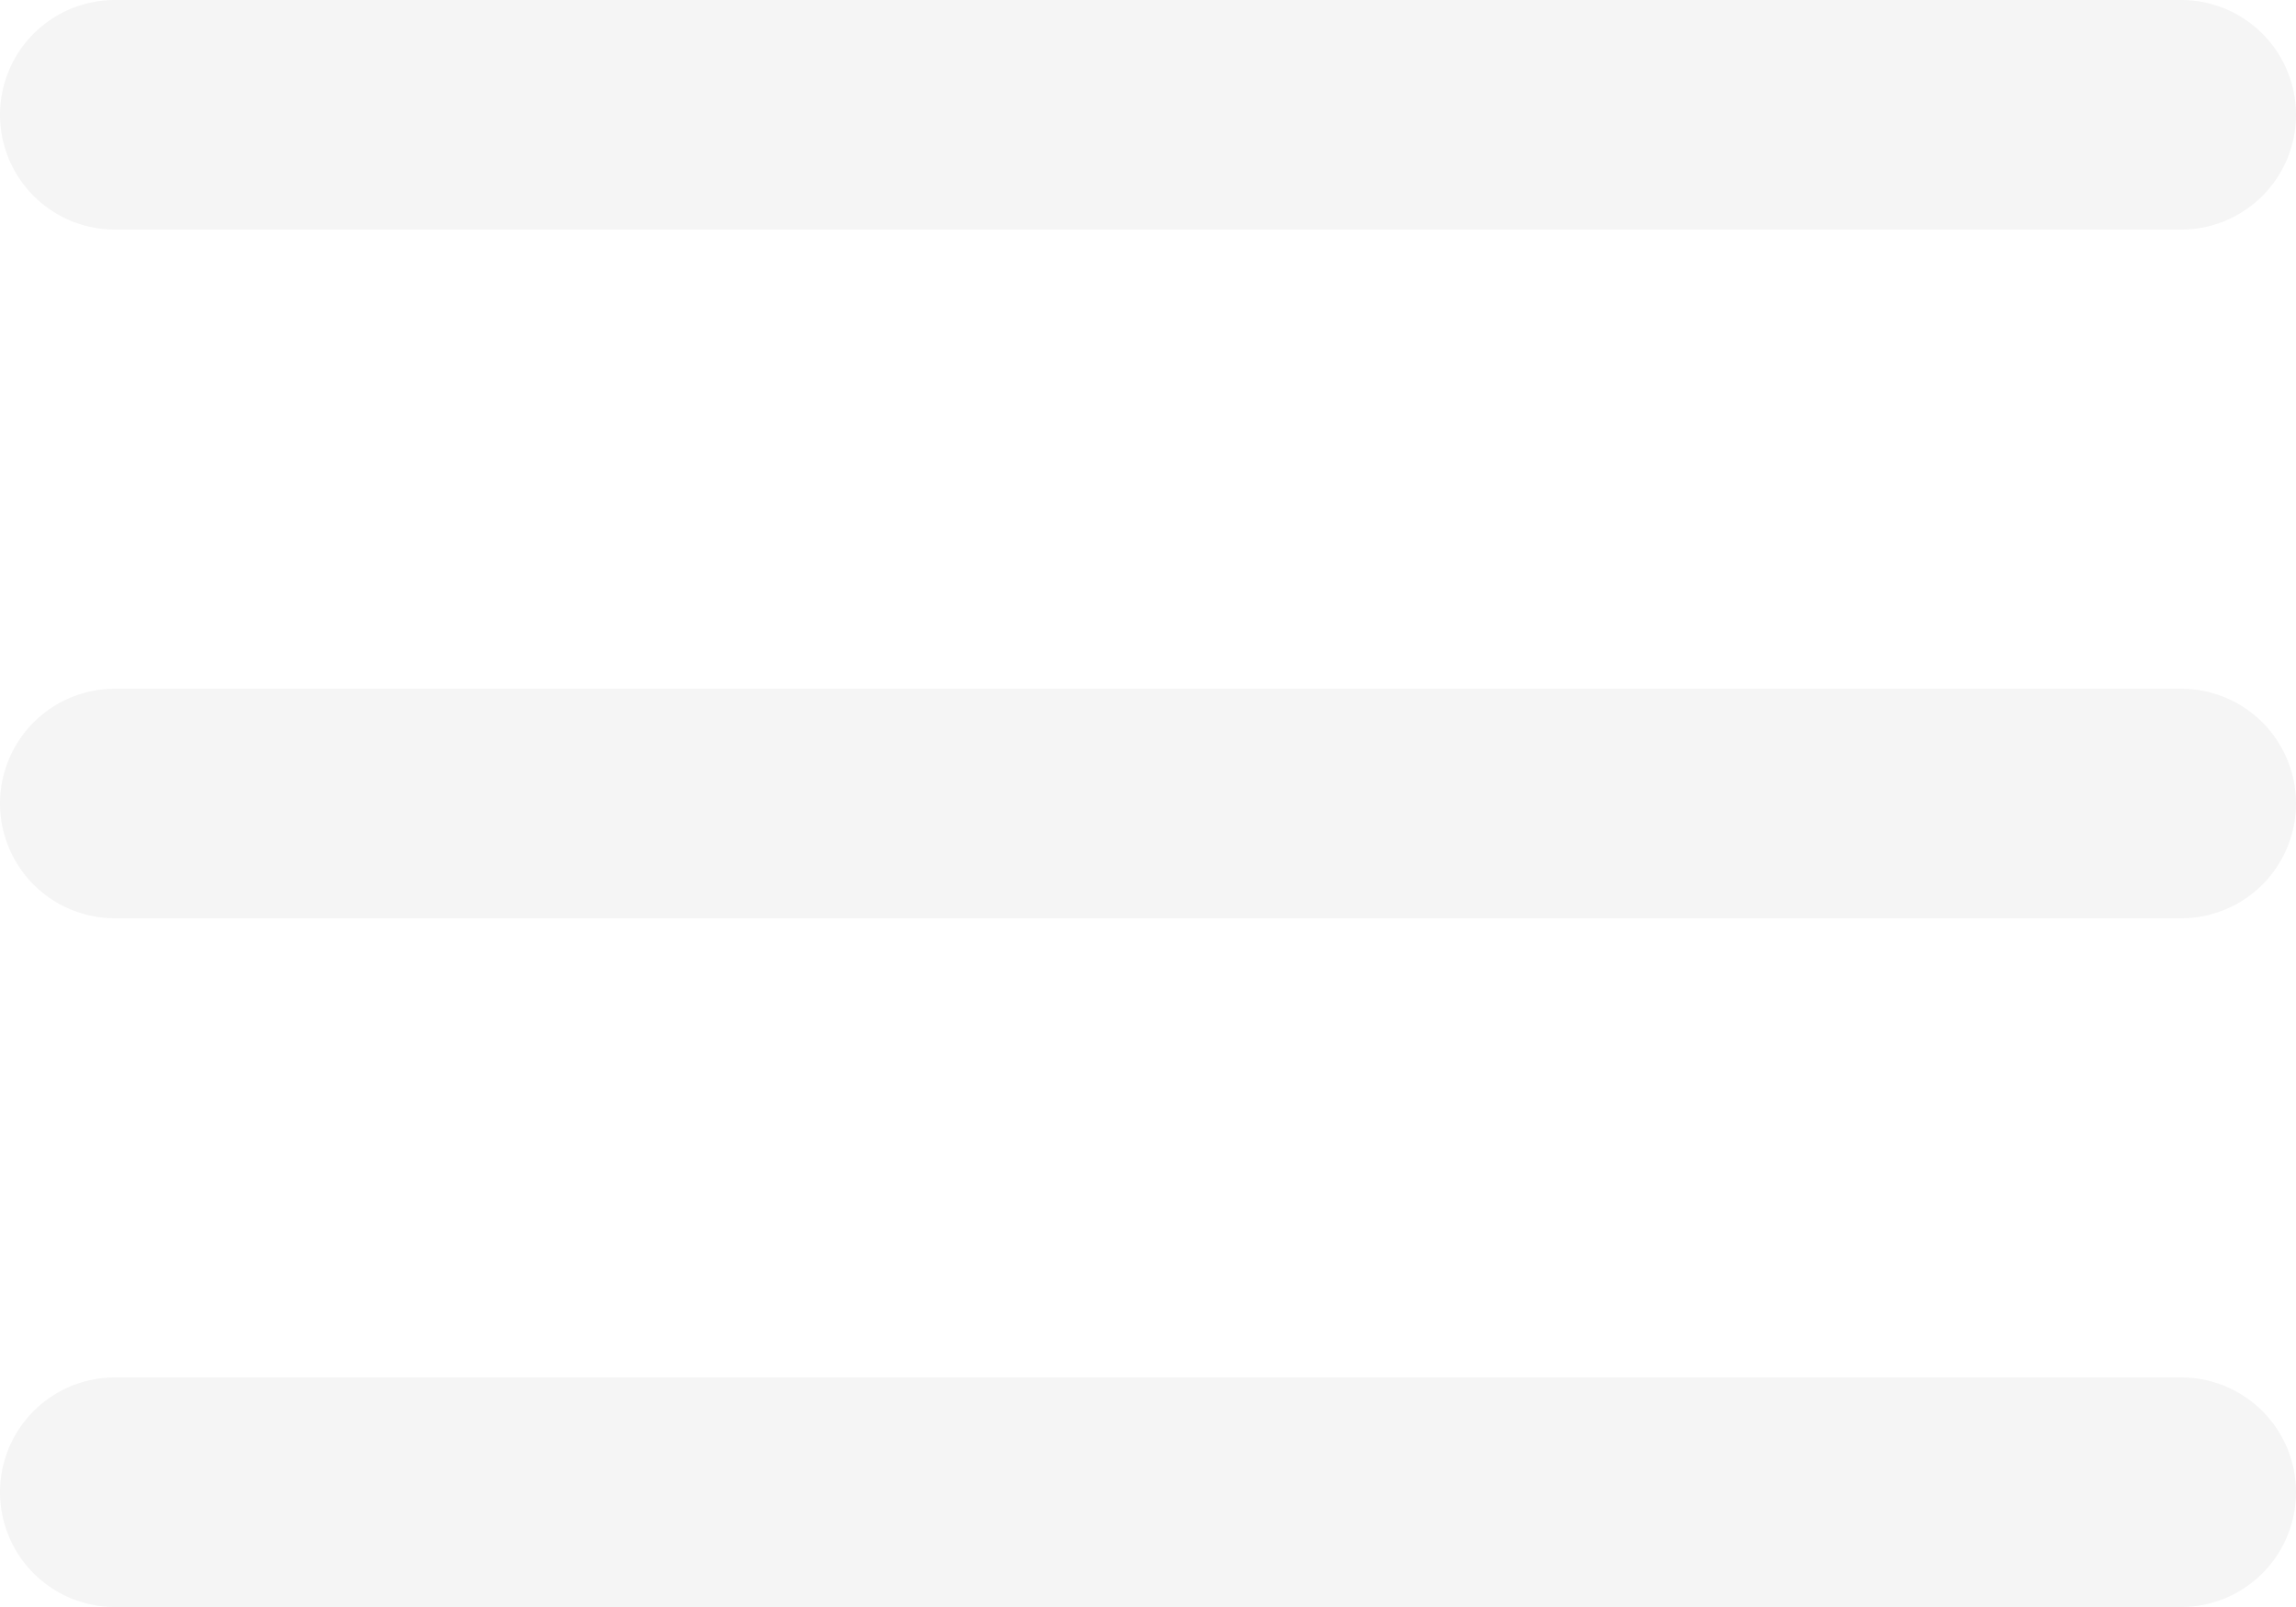
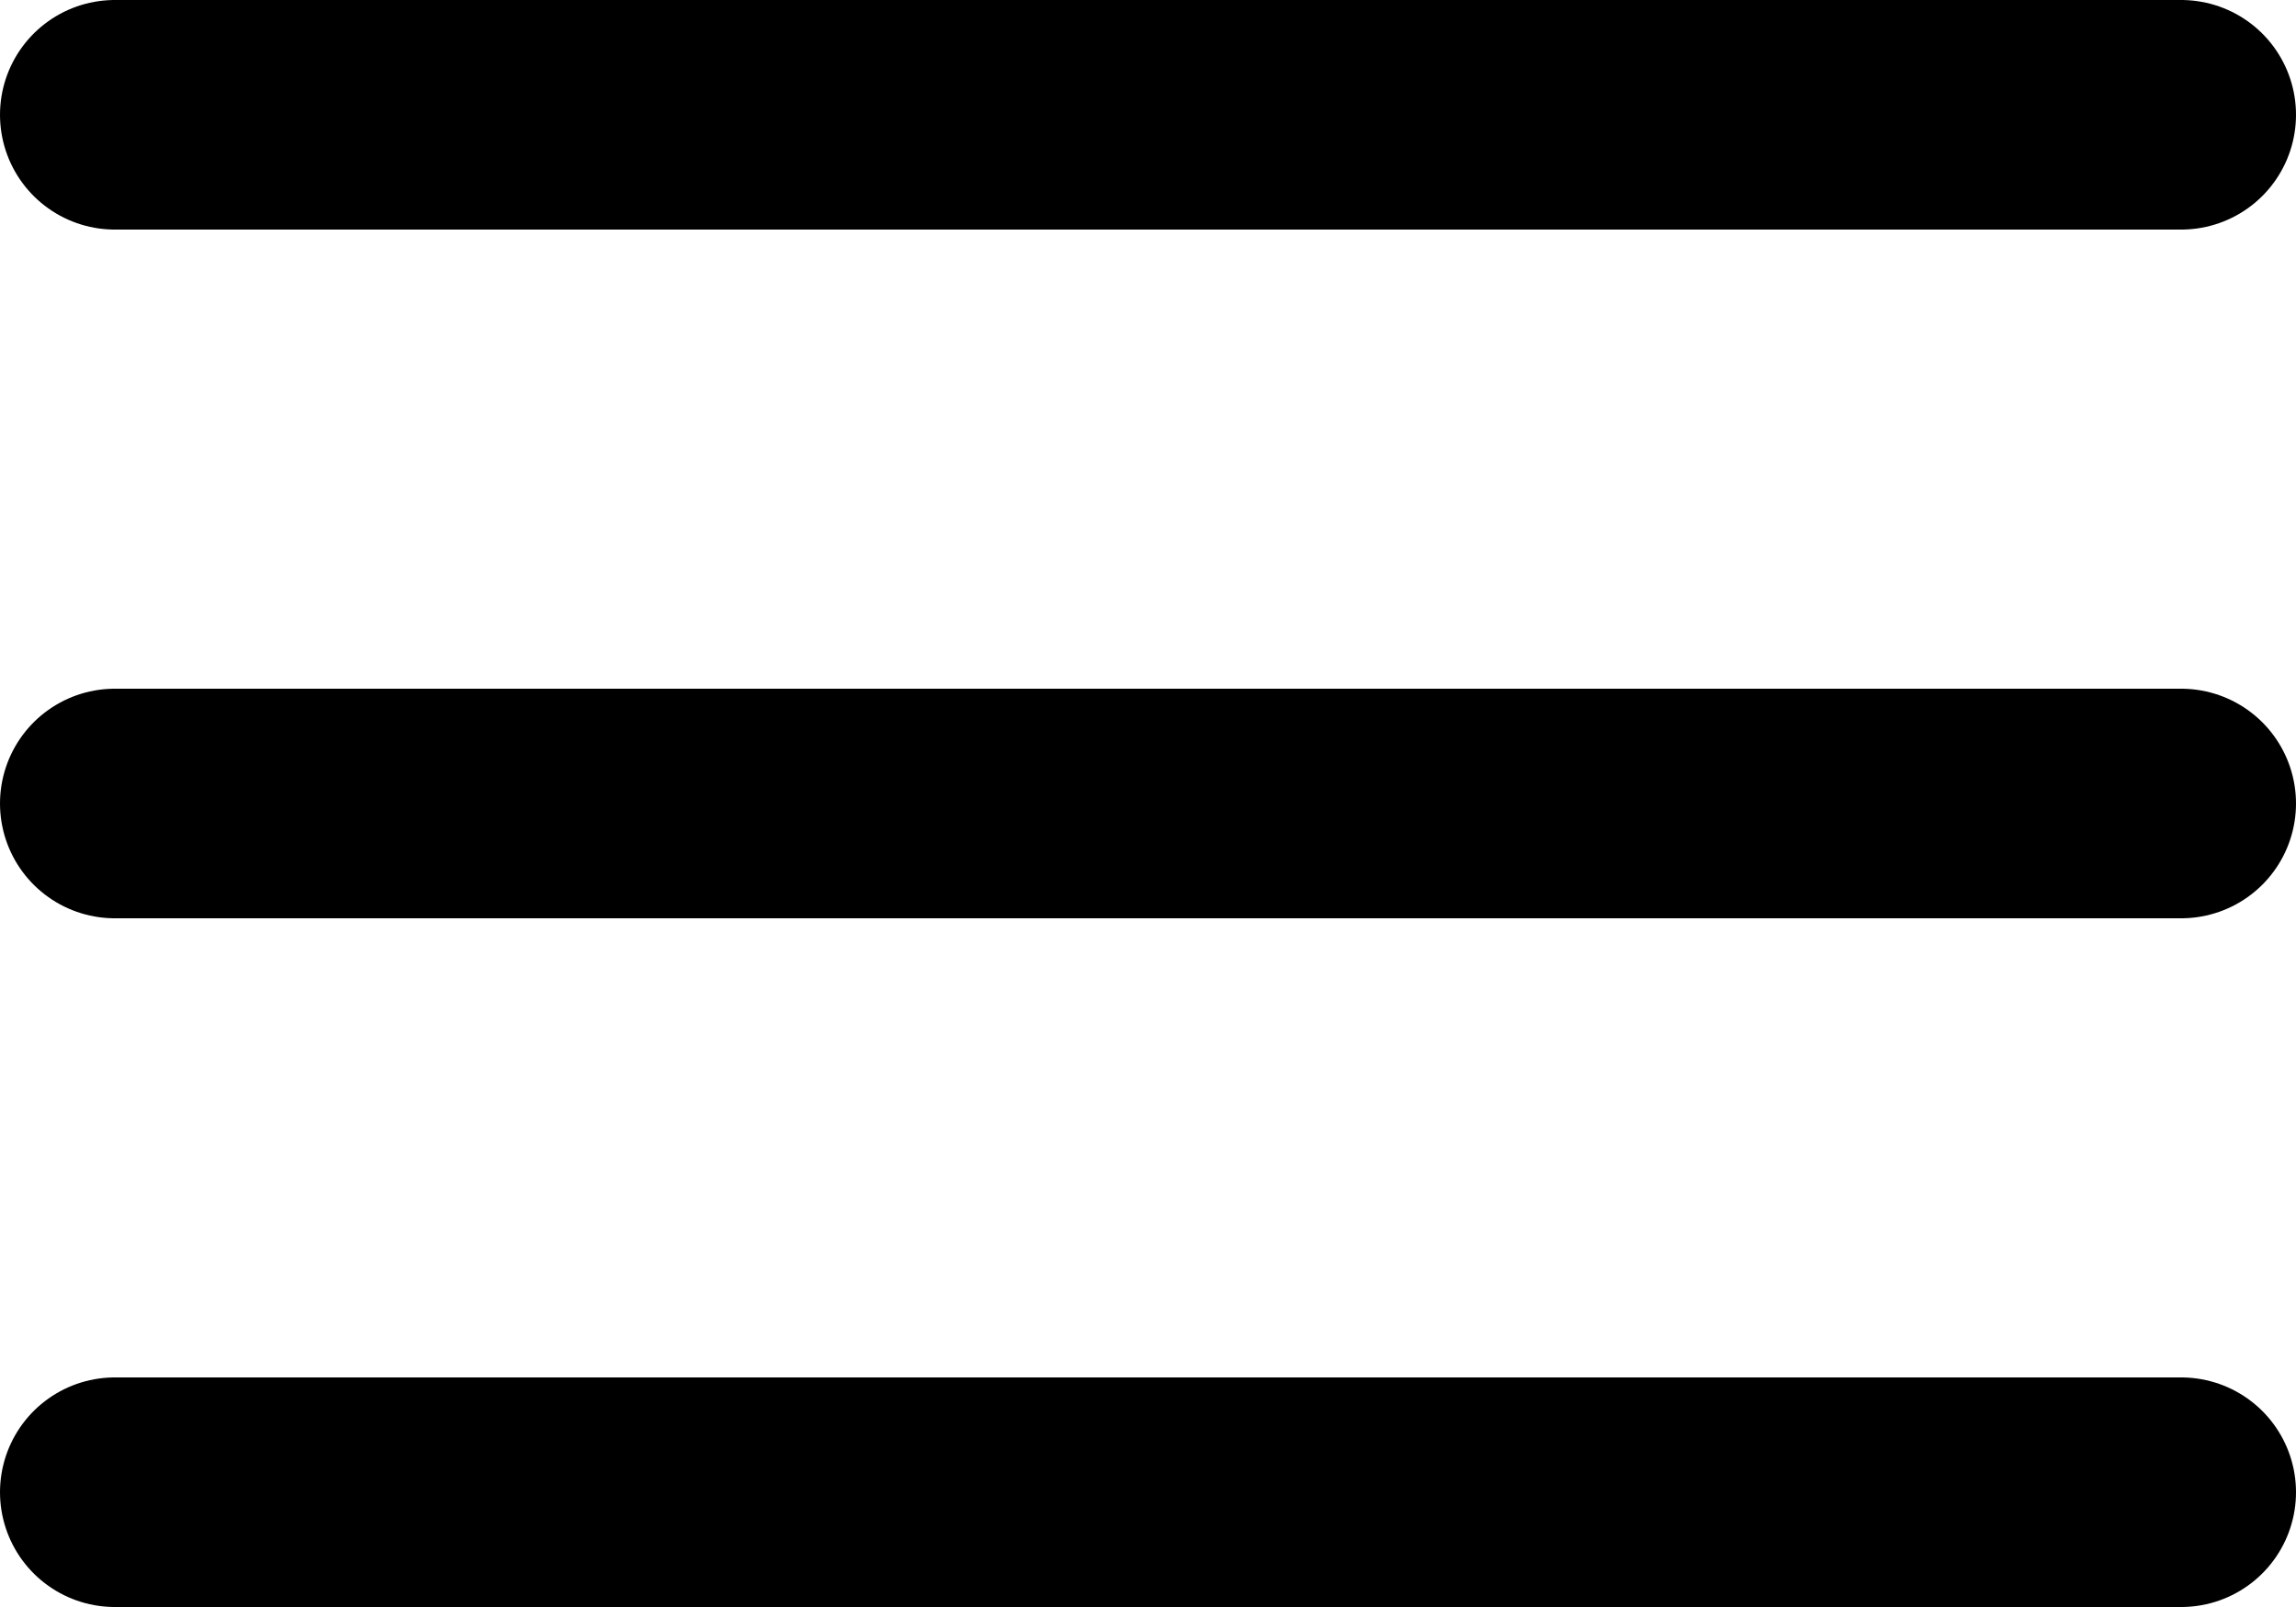
<svg xmlns="http://www.w3.org/2000/svg" width="30" height="21" viewBox="0 0 30 21">
  <g id="Icon_feather-menu" data-name="Icon feather-menu" transform="translate(-3 -7.5)">
-     <path id="Path_38" data-name="Path 38" d="M4.5,18h27" fill="none" stroke="#f5f5f5" stroke-linecap="round" stroke-linejoin="round" stroke-width="3" />
-     <path id="Path_39" data-name="Path 39" d="M4.5,9h27" fill="none" stroke="#f5f5f5" stroke-linecap="round" stroke-linejoin="round" stroke-width="3" />
-     <path id="Path_40" data-name="Path 40" d="M4.5,27h27" fill="none" stroke="#f5f5f5" stroke-linecap="round" stroke-linejoin="round" stroke-width="3" />
+     <path id="Path_38" data-name="Path 38" d="M4.5,18h27" fill="none" stroke="#000000" stroke-linecap="round" stroke-linejoin="round" stroke-width="3" />
+     <path id="Path_39" data-name="Path 39" d="M4.5,9h27" fill="none" stroke="#000000" stroke-linecap="round" stroke-linejoin="round" stroke-width="3" />
+     <path id="Path_40" data-name="Path 40" d="M4.5,27h27" fill="none" stroke="#000000" stroke-linecap="round" stroke-linejoin="round" stroke-width="3" />
  </g>
</svg>
